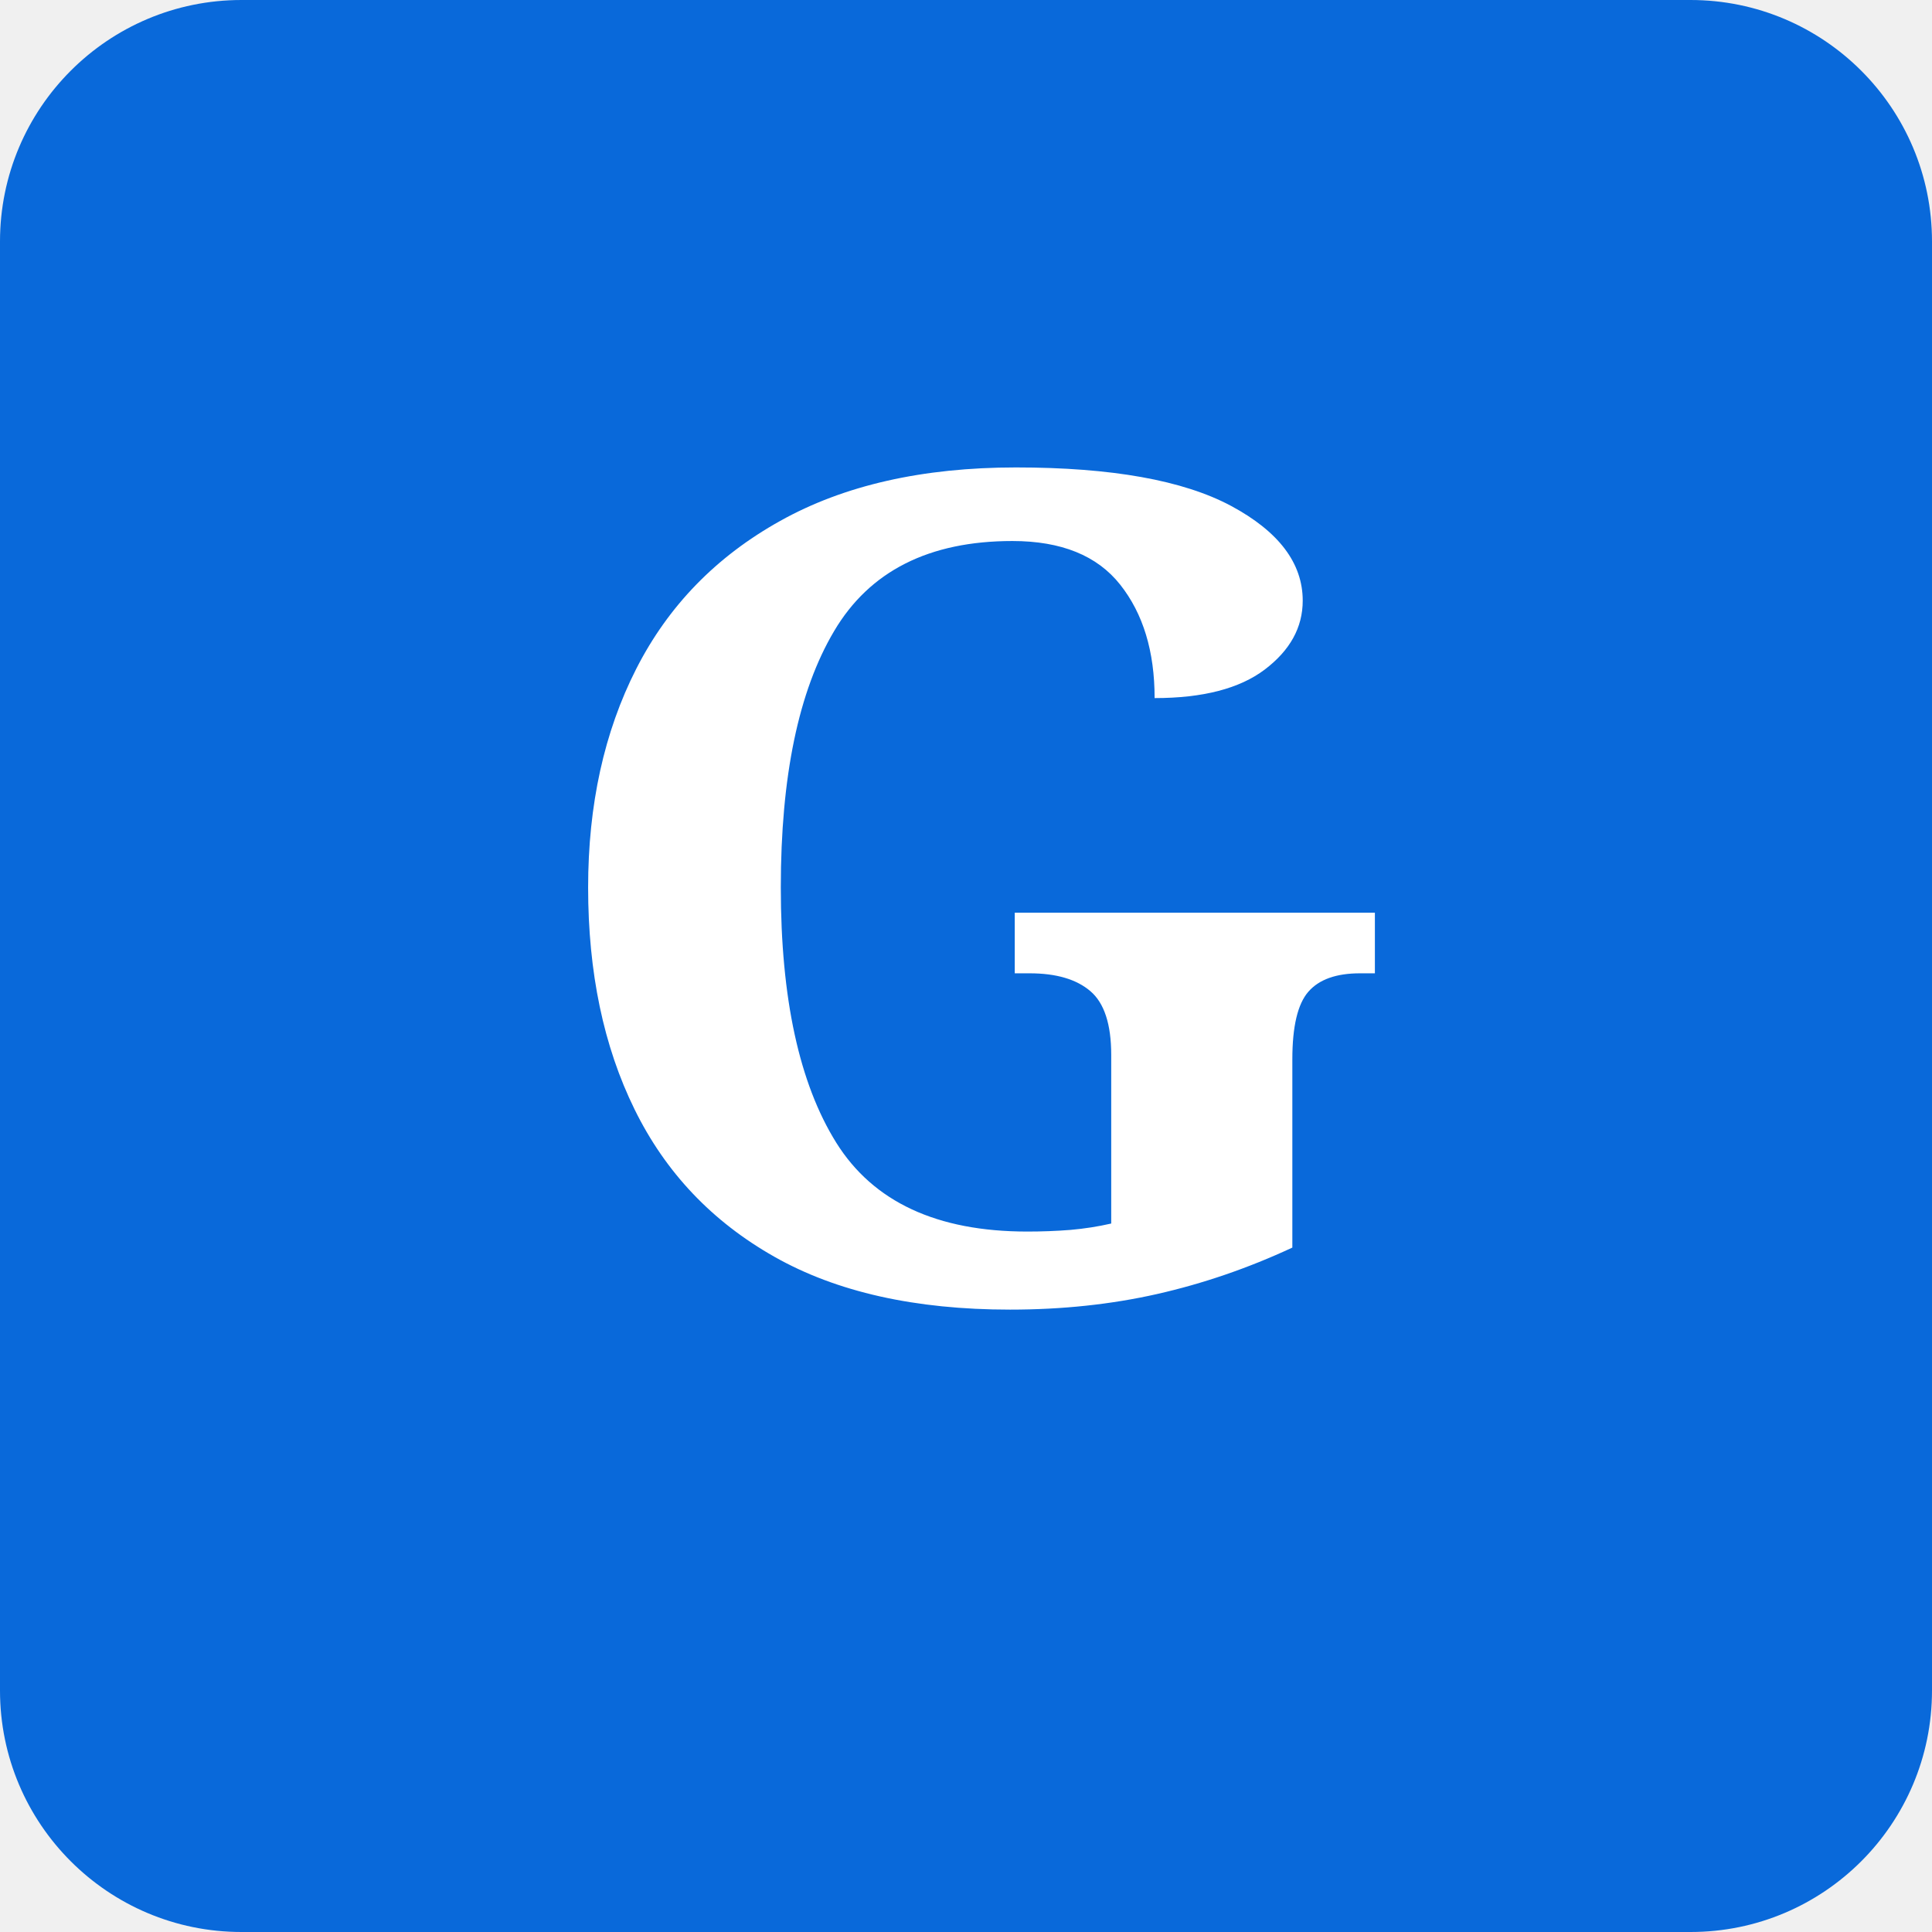
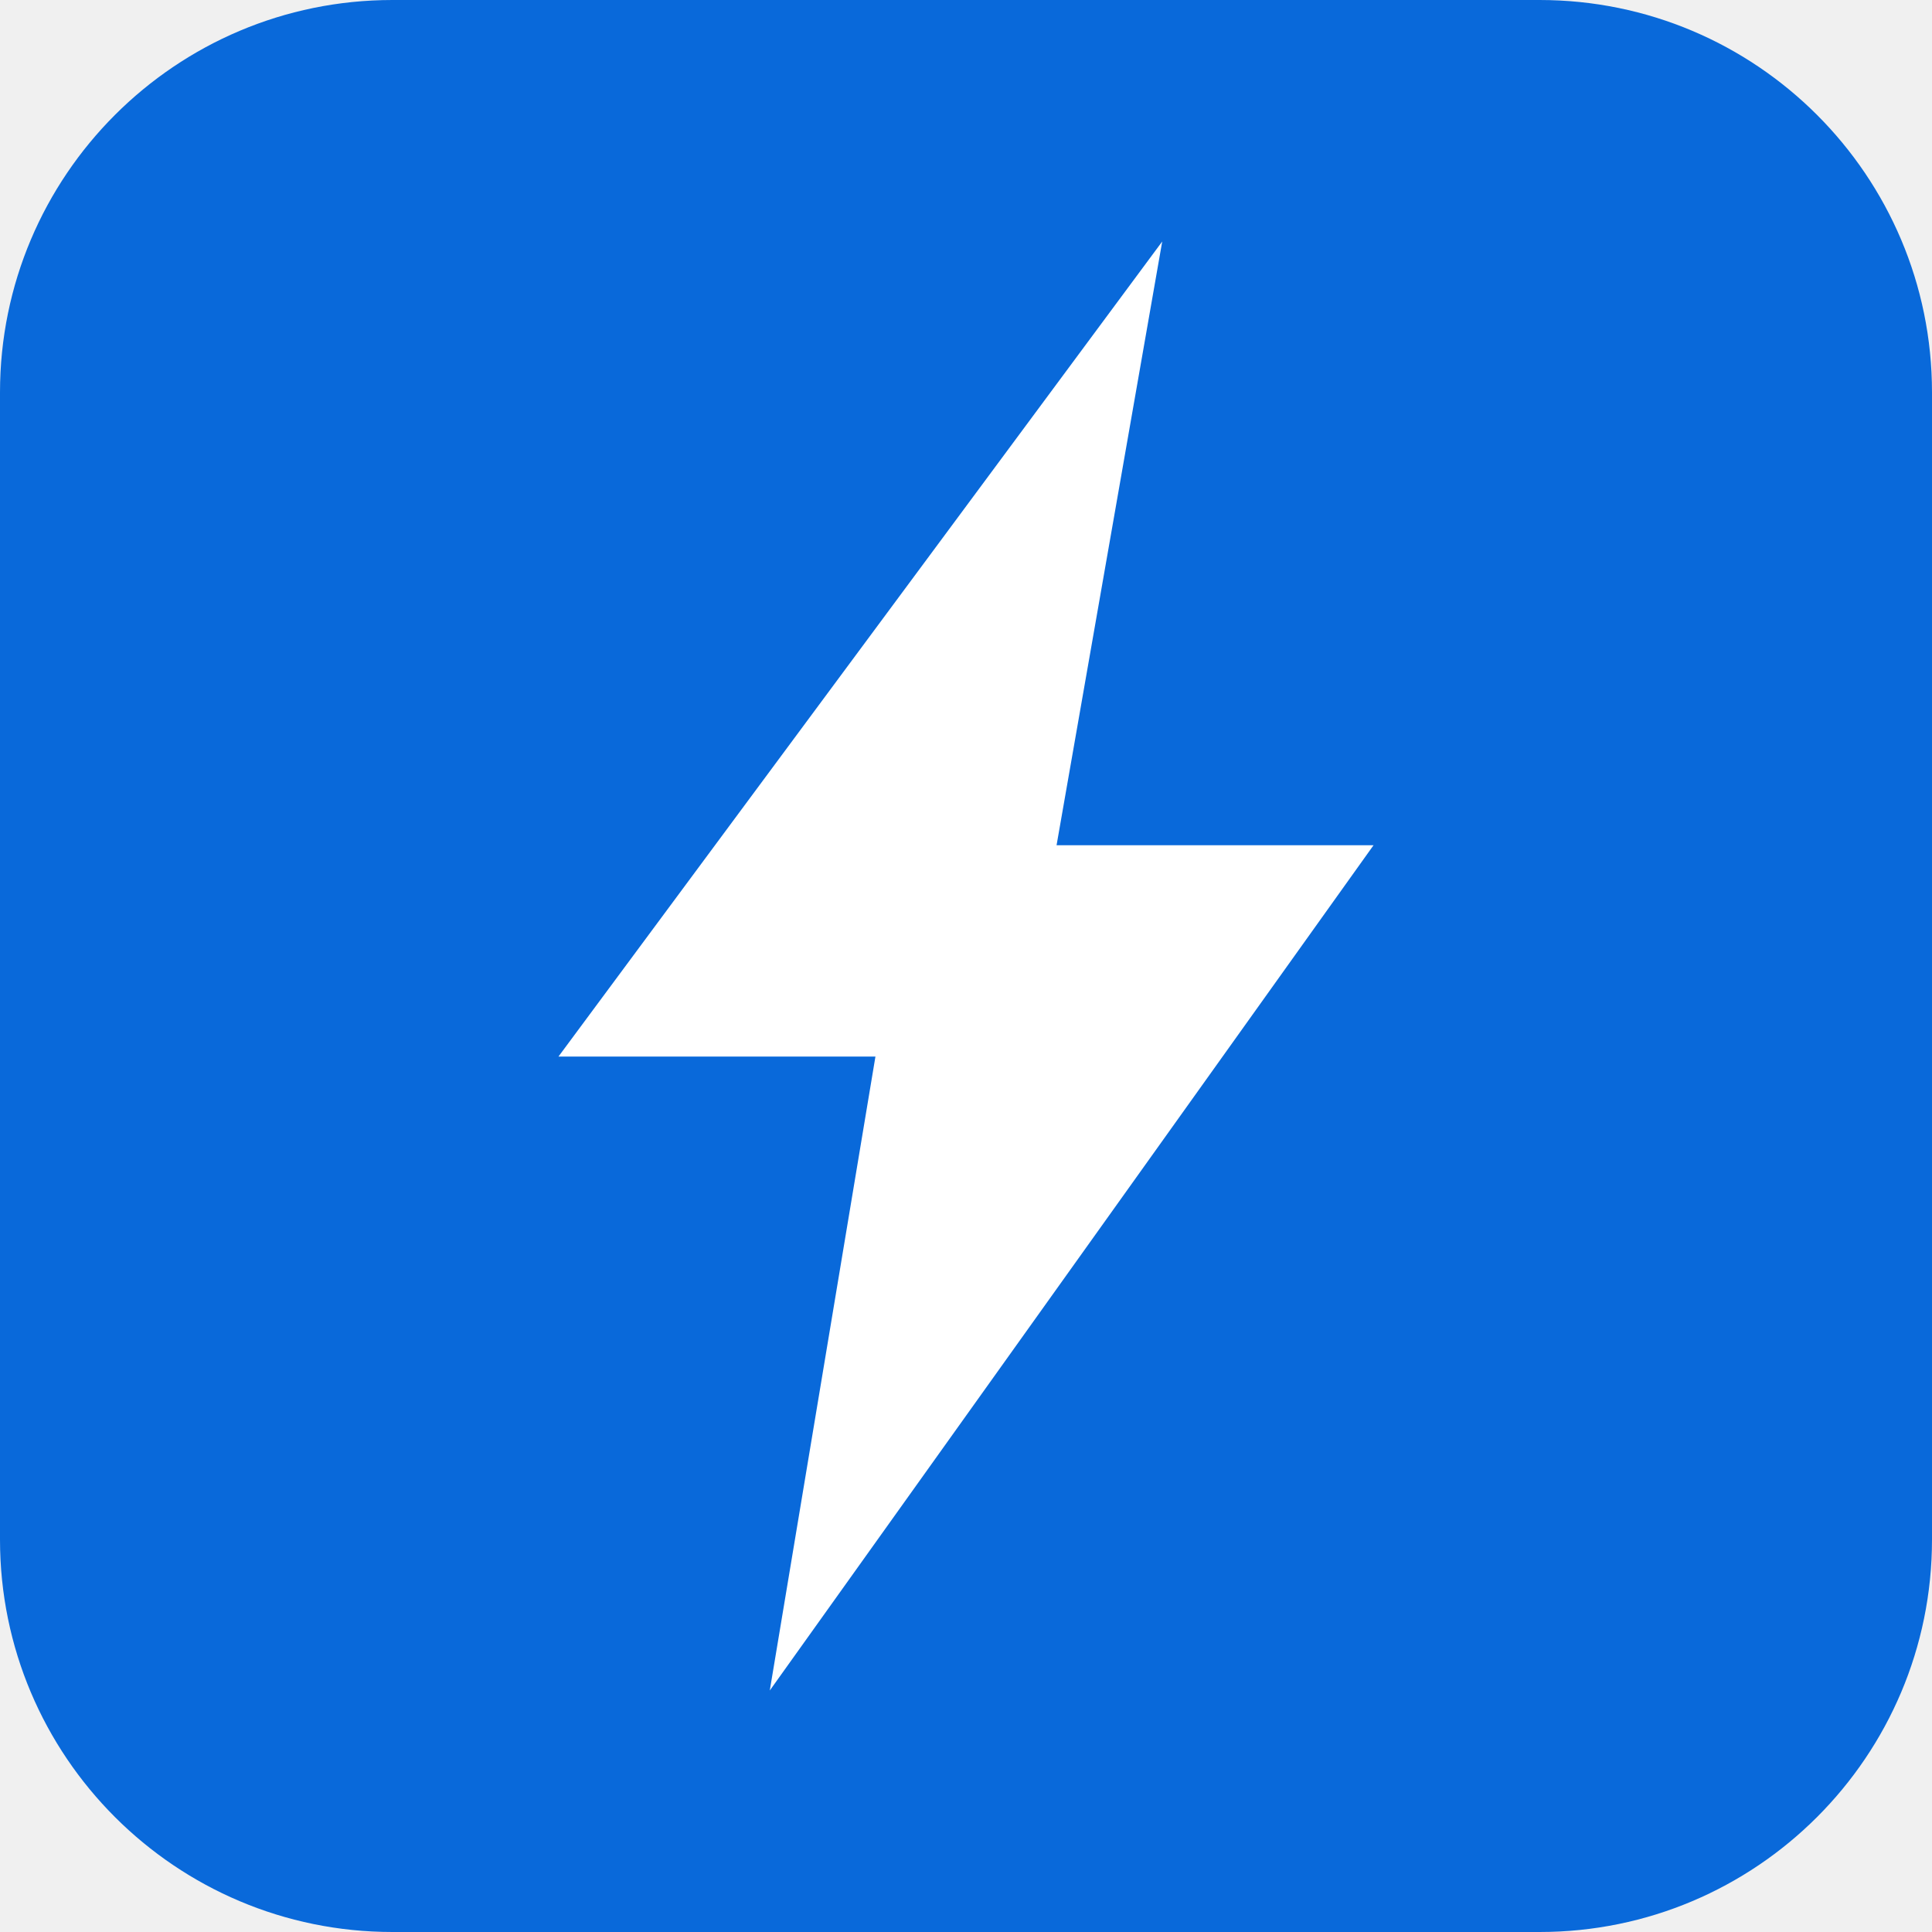
<svg xmlns="http://www.w3.org/2000/svg" viewBox="0 0 128 128" width="128" height="128">
-   <rect width="128" height="128" rx="16" fill="#0969da" />
-   <text x="64" y="86" font-family="'Playfair Display', serif" font-size="76" font-weight="700" fill="#ffffff" text-anchor="middle">G</text>
+   <rect width="128" height="128" rx="26" fill="#0969da" />
+   <path d="M 77 16 L 37 70 L 58 70 L 51 112 L 91 56 L 70 56 Z" fill="#ffffff" />
</svg>
